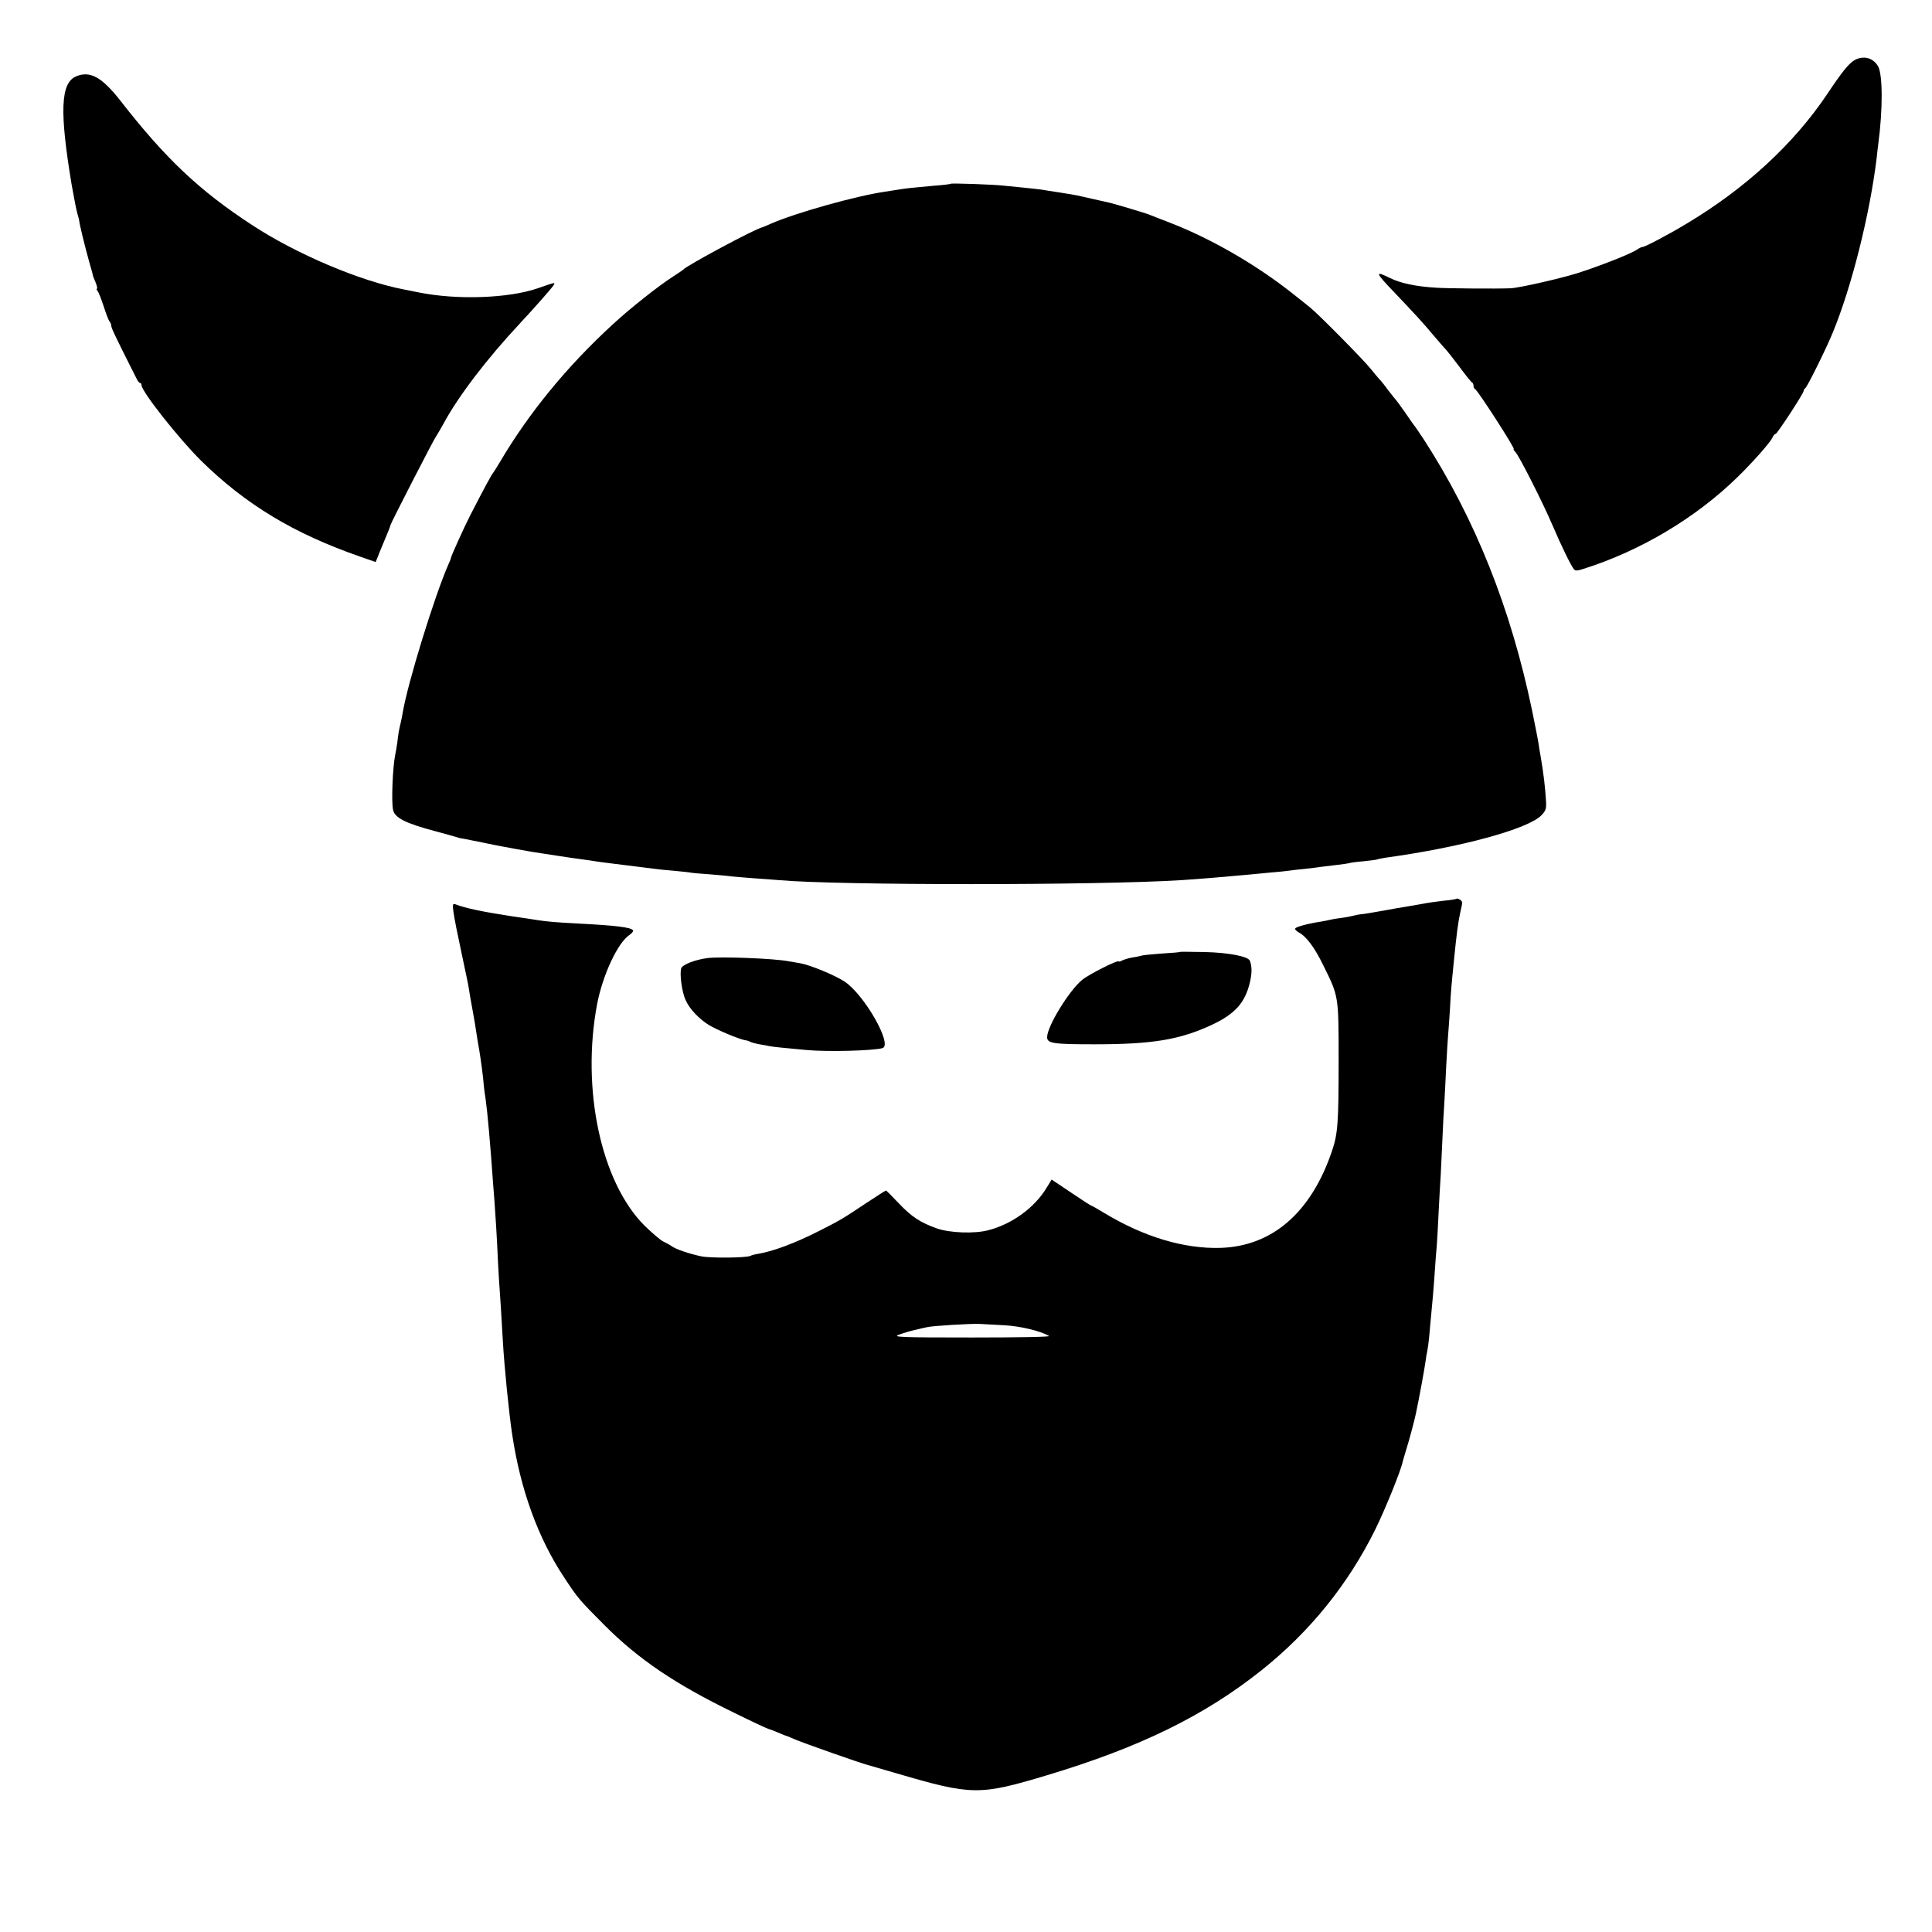
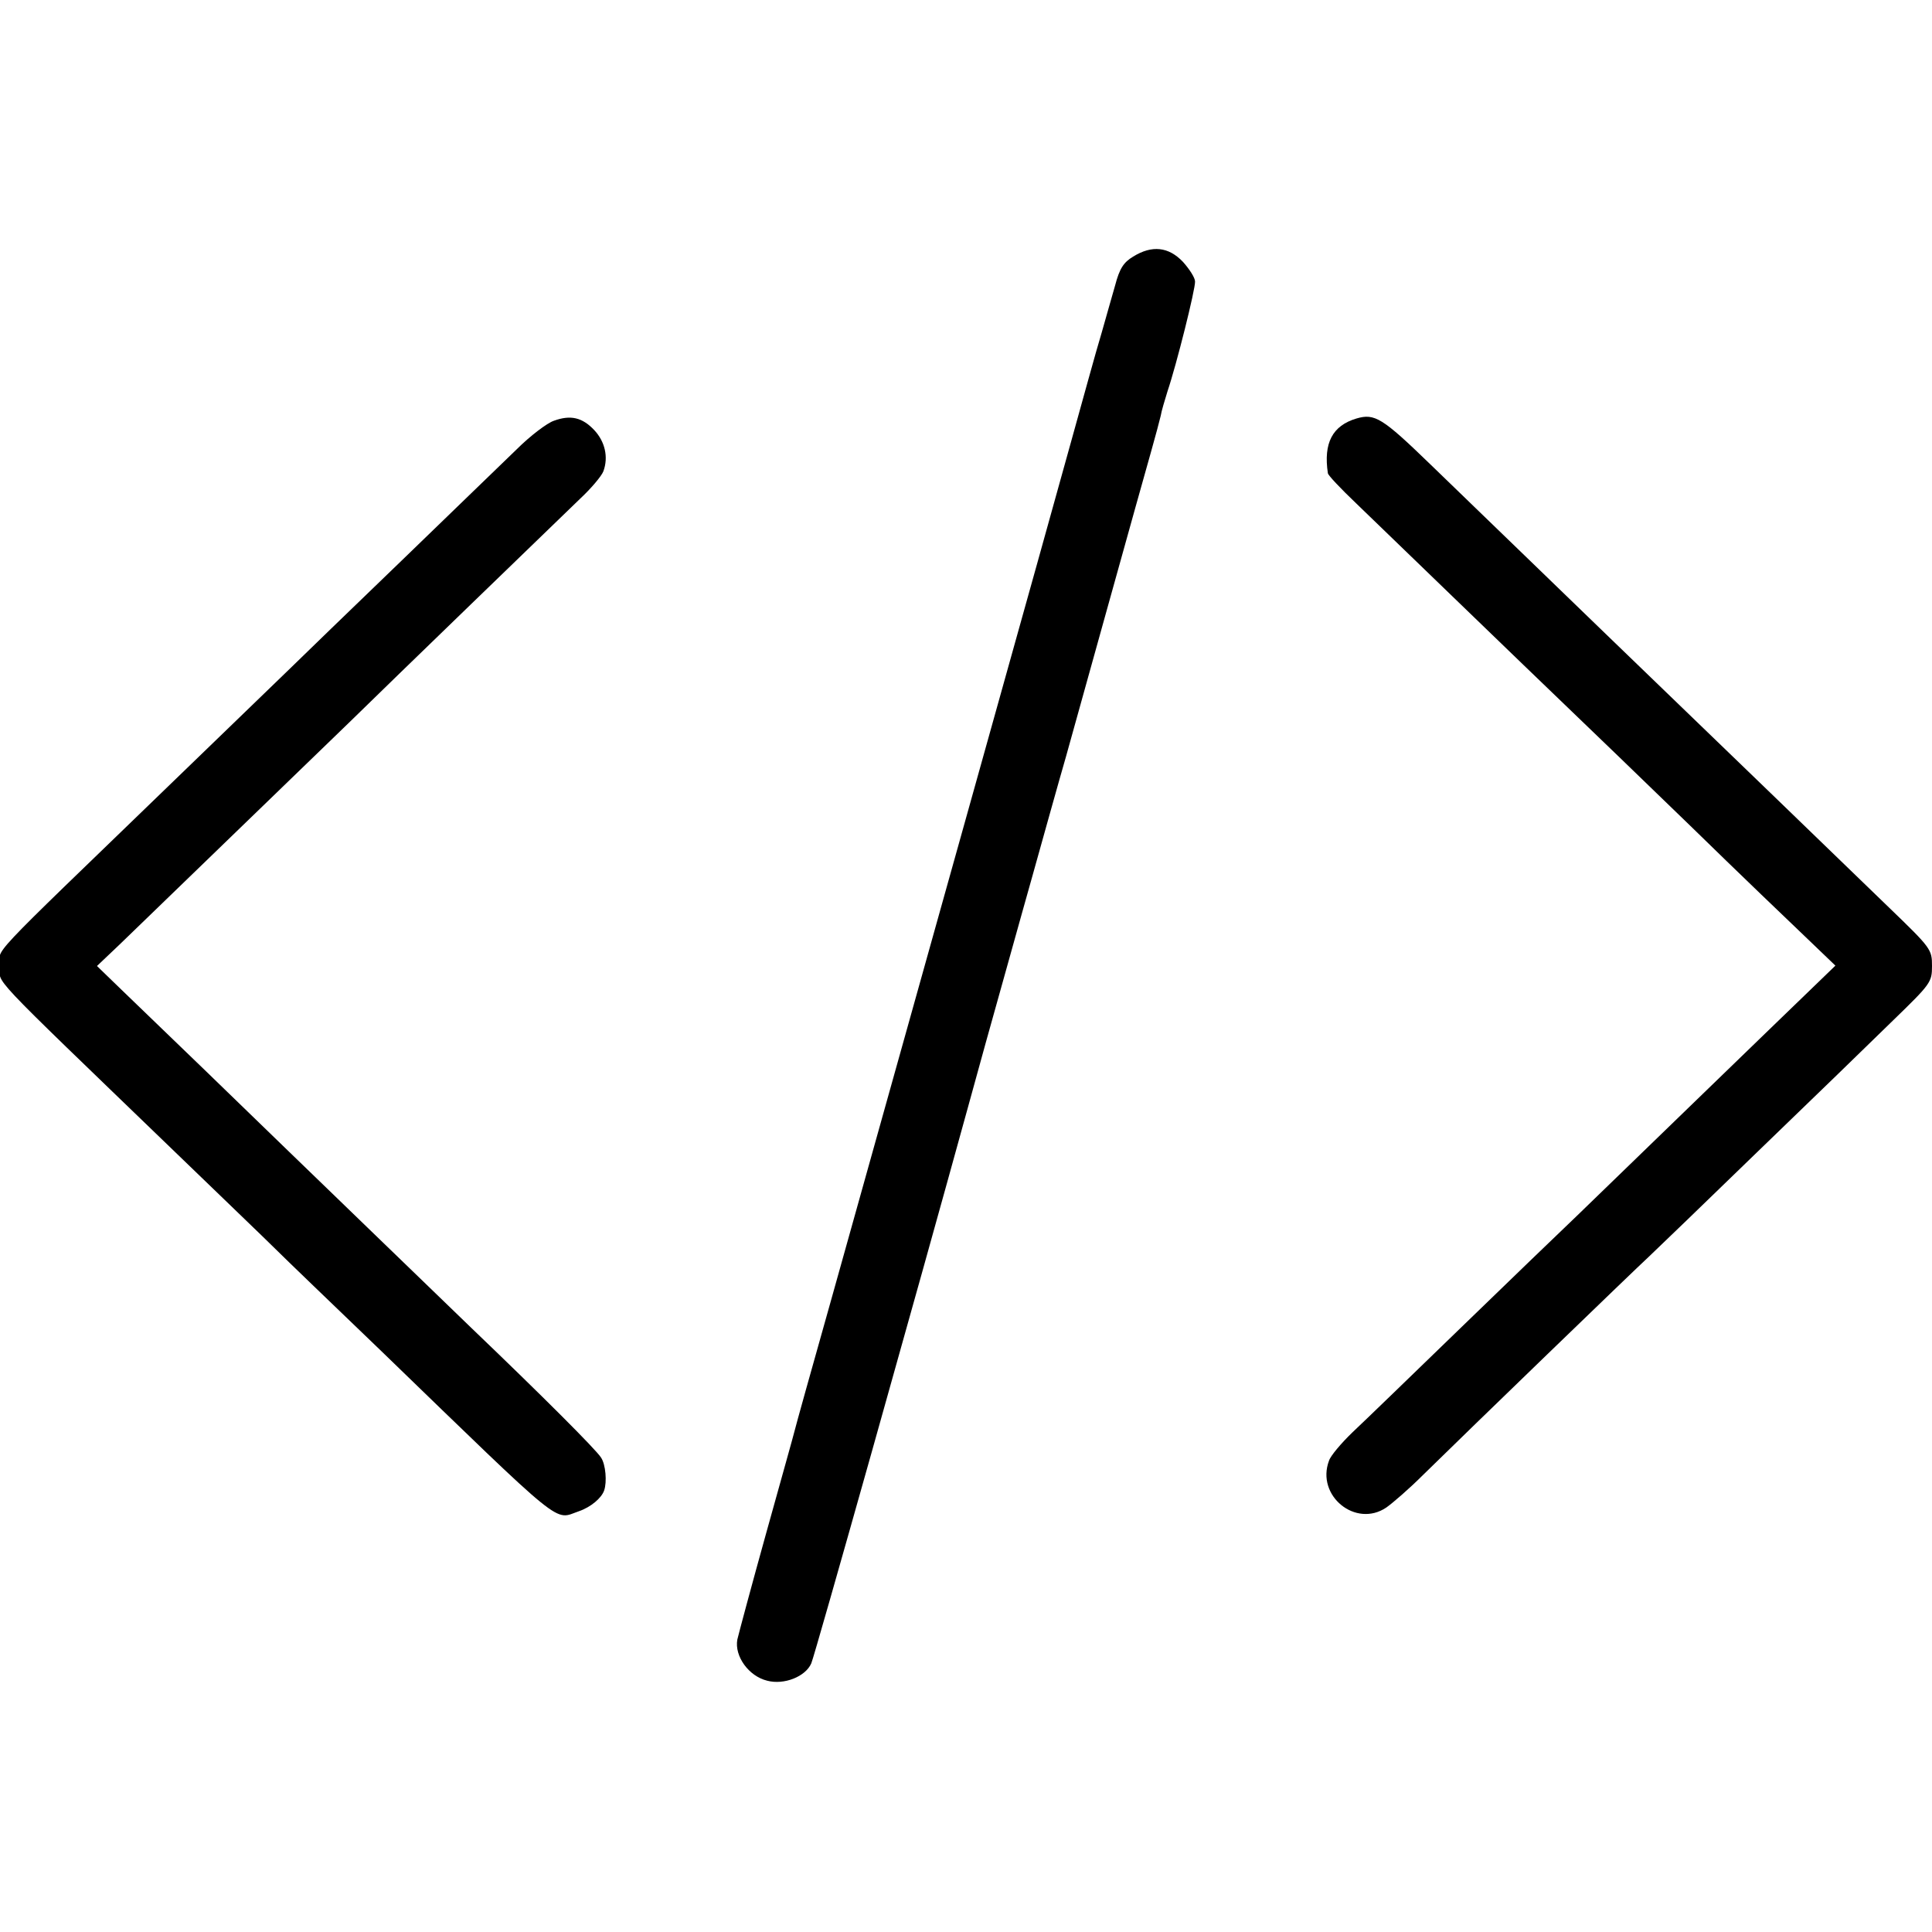
- <svg xmlns="http://www.w3.org/2000/svg" version="1.0" width="1024pt" height="1024pt" viewBox="0 0 1024 1024" preserveAspectRatio="xMidYMid meet">
-   <g transform="translate(0,1024) scale(0.1,-0.1)" fill="#000000" stroke="none">
-     <path d="M9831 9922 c-32 -18 -66 -60 -148 -183 -177 -263 -432 -498 -743 -684 -94 -57 -225 -126 -235 -124 -4 0 -17 -6 -30 -15 -33 -22 -201 -88 -318 -125 -94 -29 -310 -78 -352 -79 -76 -3 -333 -1 -392 3 -106 6 -191 24 -245 51 -82 41 -79 30 15 -68 114 -120 159 -168 217 -238 30 -35 61 -71 69 -79 7 -8 39 -49 70 -90 31 -42 59 -77 64 -79 4 -2 7 -10 7 -17 0 -7 3 -15 8 -17 14 -6 215 -318 205 -318 -3 0 1 -8 10 -17 21 -24 143 -264 196 -388 48 -112 98 -214 113 -232 7 -9 19 -9 51 2 304 96 596 271 817 487 80 78 172 182 184 208 5 11 12 20 17 20 8 0 149 215 149 229 0 5 4 11 8 13 9 4 109 205 146 295 101 245 197 630 233 928 2 22 6 54 8 70 25 185 24 371 -1 414 -27 45 -76 58 -123 33z" />
-     <path d="M403 9835 c-82 -35 -88 -186 -23 -575 11 -63 24 -130 29 -148 5 -18 10 -35 10 -37 2 -24 31 -141 53 -220 11 -38 20 -71 20 -72 -1 -2 5 -18 14 -38 8 -19 11 -35 8 -35 -4 0 -2 -6 3 -12 6 -7 20 -44 33 -83 12 -38 26 -74 31 -80 5 -5 9 -15 9 -23 0 -11 24 -61 134 -279 6 -13 14 -23 19 -23 4 0 7 -5 7 -11 0 -34 198 -284 316 -401 236 -232 491 -386 842 -508 l83 -29 11 27 c6 15 16 41 23 57 29 68 44 106 45 113 2 11 230 455 240 467 4 6 23 37 41 70 78 145 231 345 403 529 80 86 171 189 180 204 10 17 11 17 -84 -16 -154 -53 -426 -63 -630 -22 -30 6 -66 13 -80 16 -231 44 -571 188 -805 342 -279 182 -459 353 -695 656 -99 127 -163 163 -237 131z" />
-     <path d="M5039 9266 c-2 -2 -40 -7 -84 -10 -101 -9 -162 -15 -194 -21 -13 -2 -45 -7 -70 -11 -153 -22 -477 -113 -606 -170 -22 -10 -42 -18 -45 -19 -34 -6 -399 -201 -420 -225 -3 -3 -25 -18 -50 -34 -80 -51 -230 -170 -323 -256 -243 -223 -445 -470 -598 -730 -18 -30 -35 -57 -38 -60 -5 -4 -55 -97 -118 -220 -29 -56 -103 -219 -103 -227 0 -3 -6 -19 -14 -36 -73 -166 -217 -633 -242 -787 -2 -14 -7 -36 -10 -50 -10 -41 -13 -60 -18 -104 -3 -22 -8 -52 -11 -65 -14 -69 -21 -247 -12 -292 8 -43 64 -72 222 -114 55 -15 107 -29 115 -32 8 -3 24 -7 35 -8 11 -2 56 -11 100 -20 44 -9 91 -19 105 -21 14 -2 48 -9 75 -14 28 -5 66 -12 85 -15 90 -14 219 -34 260 -39 25 -3 56 -8 70 -10 14 -3 86 -12 160 -21 74 -9 146 -18 160 -20 14 -2 58 -7 99 -10 41 -4 82 -8 91 -10 9 -2 55 -6 101 -9 46 -4 98 -8 114 -11 17 -2 71 -6 120 -10 50 -3 110 -8 135 -10 311 -28 1691 -28 2130 0 72 4 283 22 355 29 22 2 74 7 115 11 41 3 86 8 100 10 14 2 53 7 88 10 35 4 71 8 80 10 9 1 46 6 82 10 36 4 68 9 71 10 3 2 37 7 75 10 38 4 71 8 74 10 3 2 26 6 50 10 399 55 751 152 820 224 23 24 27 35 24 77 -4 70 -13 147 -29 239 -3 17 -8 44 -10 61 -2 16 -18 97 -35 180 -113 542 -302 1015 -573 1434 -20 30 -40 60 -44 65 -5 6 -29 39 -53 75 -25 36 -48 67 -51 70 -3 3 -23 28 -44 55 -20 28 -40 52 -44 55 -3 3 -24 28 -46 55 -37 47 -280 293 -321 325 -10 9 -50 40 -89 71 -195 155 -433 293 -655 379 -47 18 -94 36 -105 41 -21 9 -183 57 -212 64 -33 7 -158 36 -173 39 -8 2 -51 9 -95 16 -44 7 -87 13 -95 15 -8 1 -49 6 -90 10 -41 4 -91 9 -110 11 -49 6 -277 14 -281 10z" />
-     <path d="M7718 5476 c-1 -2 -31 -7 -66 -10 -34 -4 -86 -11 -115 -17 -29 -5 -68 -12 -87 -15 -19 -3 -73 -12 -120 -21 -47 -8 -96 -17 -110 -18 -14 -1 -34 -5 -45 -8 -11 -3 -40 -9 -65 -12 -25 -3 -52 -8 -60 -10 -8 -2 -31 -7 -50 -10 -66 -10 -130 -27 -135 -36 -3 -4 5 -13 17 -20 41 -21 85 -79 133 -178 80 -162 80 -158 80 -496 0 -337 -4 -393 -35 -485 -110 -326 -316 -505 -590 -514 -193 -6 -408 58 -619 186 -34 21 -65 38 -67 38 -3 0 -51 31 -107 69 l-103 69 -29 -47 c-63 -103 -182 -189 -305 -221 -73 -20 -206 -15 -274 9 -88 31 -135 62 -204 135 -34 36 -64 66 -66 66 -3 0 -54 -33 -113 -72 -112 -75 -134 -88 -243 -143 -126 -64 -242 -107 -319 -120 -19 -3 -38 -8 -43 -11 -18 -11 -210 -13 -260 -3 -63 13 -137 38 -158 54 -8 6 -28 17 -45 25 -16 8 -61 47 -100 85 -230 231 -335 724 -250 1174 30 155 110 326 172 366 13 9 21 20 18 24 -9 16 -94 26 -290 36 -129 7 -160 10 -215 18 -19 3 -82 13 -140 21 -149 23 -243 42 -296 63 -14 5 -16 0 -11 -38 5 -37 22 -121 43 -219 24 -112 36 -169 39 -190 2 -14 10 -63 19 -110 9 -47 18 -103 21 -125 3 -22 10 -62 15 -90 8 -48 21 -141 25 -196 2 -15 5 -44 9 -65 10 -71 25 -240 40 -454 4 -47 9 -114 11 -150 3 -36 7 -111 10 -166 2 -56 7 -135 9 -175 6 -81 16 -239 21 -334 8 -141 33 -389 50 -500 44 -292 137 -547 274 -754 75 -114 79 -118 216 -256 180 -180 375 -312 684 -462 95 -47 179 -86 185 -87 6 -1 28 -10 50 -19 21 -9 40 -17 43 -17 2 0 23 -9 46 -19 38 -17 350 -127 387 -136 8 -2 78 -23 155 -45 397 -116 435 -117 795 -9 492 148 833 315 1136 556 256 204 460 456 604 748 53 108 135 310 145 359 3 11 11 40 19 65 13 41 43 151 51 191 18 85 45 234 50 270 3 25 8 52 10 60 2 8 7 42 10 75 3 33 7 83 10 110 6 62 13 136 20 240 3 44 7 103 10 130 2 28 7 109 10 180 4 72 8 159 11 195 2 36 6 121 9 190 3 69 7 154 10 190 2 36 7 124 10 195 4 72 8 146 10 165 2 19 6 82 10 140 5 98 8 127 20 248 17 170 23 210 35 267 5 22 10 45 10 51 0 11 -24 26 -32 20z m-2396 -2260 c88 -5 192 -30 238 -57 9 -5 -162 -8 -410 -8 -386 0 -421 2 -385 15 22 8 60 20 85 25 25 6 54 13 65 15 28 7 233 19 275 17 19 -1 79 -4 132 -7z" />
-     <path d="M6257 5195 c-1 -2 -47 -6 -101 -9 -55 -4 -102 -9 -105 -11 -3 -1 -23 -6 -44 -9 -21 -3 -47 -11 -58 -16 -10 -6 -19 -8 -19 -6 0 12 -157 -67 -195 -98 -69 -57 -185 -246 -185 -303 0 -33 31 -38 250 -38 310 0 453 24 625 104 122 58 175 117 200 226 11 46 11 82 0 112 -8 24 -113 44 -240 47 -69 1 -126 2 -128 1z" />
-     <path d="M3750 5162 c-64 -8 -131 -34 -139 -53 -10 -29 3 -129 24 -172 21 -46 70 -97 121 -129 40 -25 161 -76 192 -81 9 -1 22 -5 27 -8 6 -4 26 -9 45 -13 19 -3 46 -8 60 -11 22 -4 70 -9 191 -20 115 -11 361 -4 407 10 54 18 -96 282 -201 352 -51 34 -184 89 -238 98 -19 3 -45 8 -59 10 -75 15 -359 26 -430 17z" />
+ <svg xmlns="http://www.w3.org/2000/svg" version="1.0" width="512pt" height="512pt" viewBox="0 0 512 512" preserveAspectRatio="xMidYMid meet">
+   <g transform="translate(0,512) scale(0.1,-0.1)" fill="#000000" stroke="none">
+     <path d="M3003 4440 c-25 -15 -36 -31 -48 -77 -9 -32 -25 -87 -35 -123 -17 -56 -52 -185 -80 -285 -17 -64 -529 -1893 -636 -2275 -52 -184 -96 -342 -98 -351 -2 -9 -36 -130 -75 -270 -39 -140 -73 -267 -77 -284 -8 -44 30 -97 79 -109 45 -12 102 11 117 46 9 20 282 990 415 1473 24 88 69 250 100 360 31 110 62 223 70 250 22 79 74 265 90 320 8 28 57 205 110 395 53 190 105 377 116 415 11 39 22 80 25 93 2 13 11 42 18 65 24 71 74 271 73 291 0 10 -15 33 -32 52 -38 40 -82 45 -132 14z" />
+     <path d="M1468 4005 c-18 -6 -63 -40 -99 -76 -36 -35 -173 -167 -304 -294 -131 -126 -268 -259 -305 -295 -37 -36 -172 -166 -300 -290 -514 -497 -460 -439 -460 -490 0 -50 -48 1 464 -493 121 -117 241 -232 266 -257 25 -25 152 -147 281 -271 493 -477 456 -447 523 -424 32 11 60 35 67 55 8 23 4 69 -8 87 -12 20 -155 163 -343 343 -68 66 -432 417 -704 681 -89 86 -190 183 -225 217 l-64 62 60 57 c152 147 543 525 608 588 108 106 553 536 612 593 29 27 57 60 62 73 14 38 4 79 -24 109 -32 34 -63 41 -107 25z" />
+     <path d="M3595 4011 c-64 -19 -88 -65 -76 -145 0 -5 34 -41 75 -80 84 -81 452 -437 571 -551 44 -42 186 -179 315 -304 129 -126 269 -260 310 -299 l74 -71 -60 -58 c-33 -32 -171 -165 -306 -296 -135 -131 -279 -270 -319 -309 -41 -39 -179 -172 -308 -297 -128 -124 -257 -249 -287 -277 -29 -28 -58 -62 -62 -75 -35 -93 71 -179 152 -124 17 12 61 50 97 86 118 116 563 546 599 579 19 18 149 143 289 279 140 135 301 291 357 346 101 98 104 102 104 145 0 44 -2 47 -114 155 -135 131 -503 486 -589 569 -54 52 -167 161 -627 606 -127 123 -147 135 -195 121z" />
  </g>
</svg>
